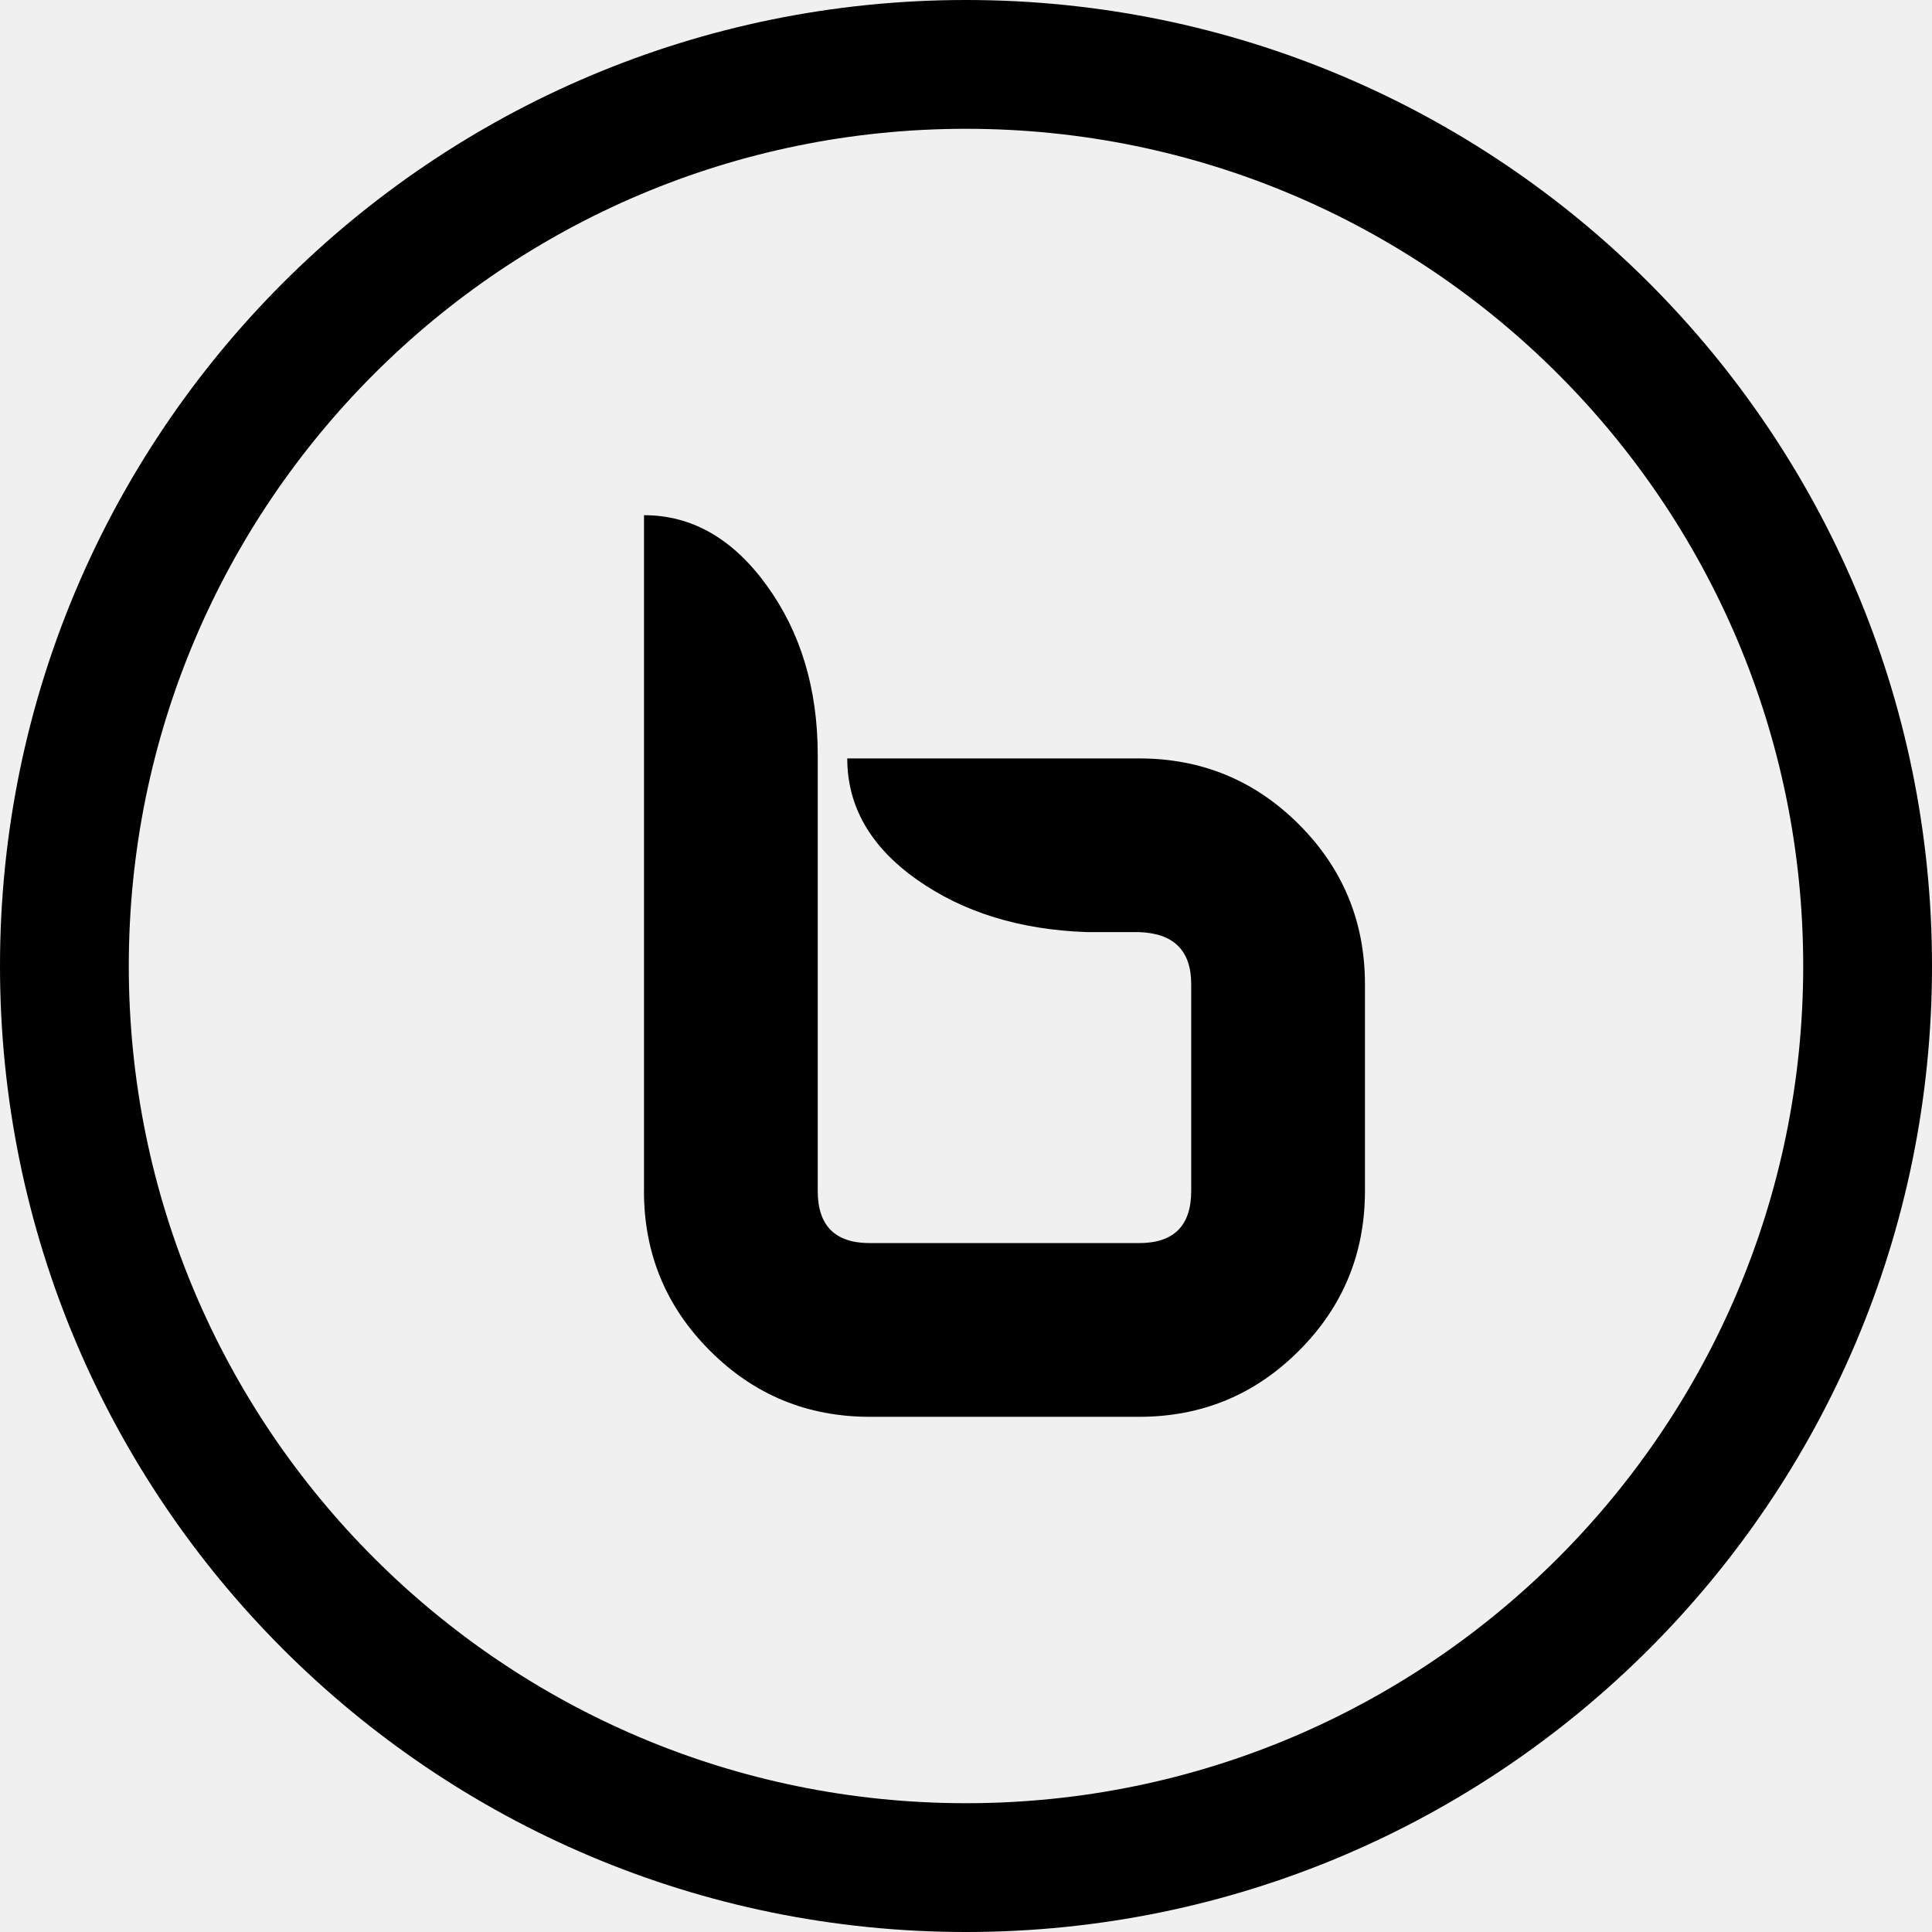
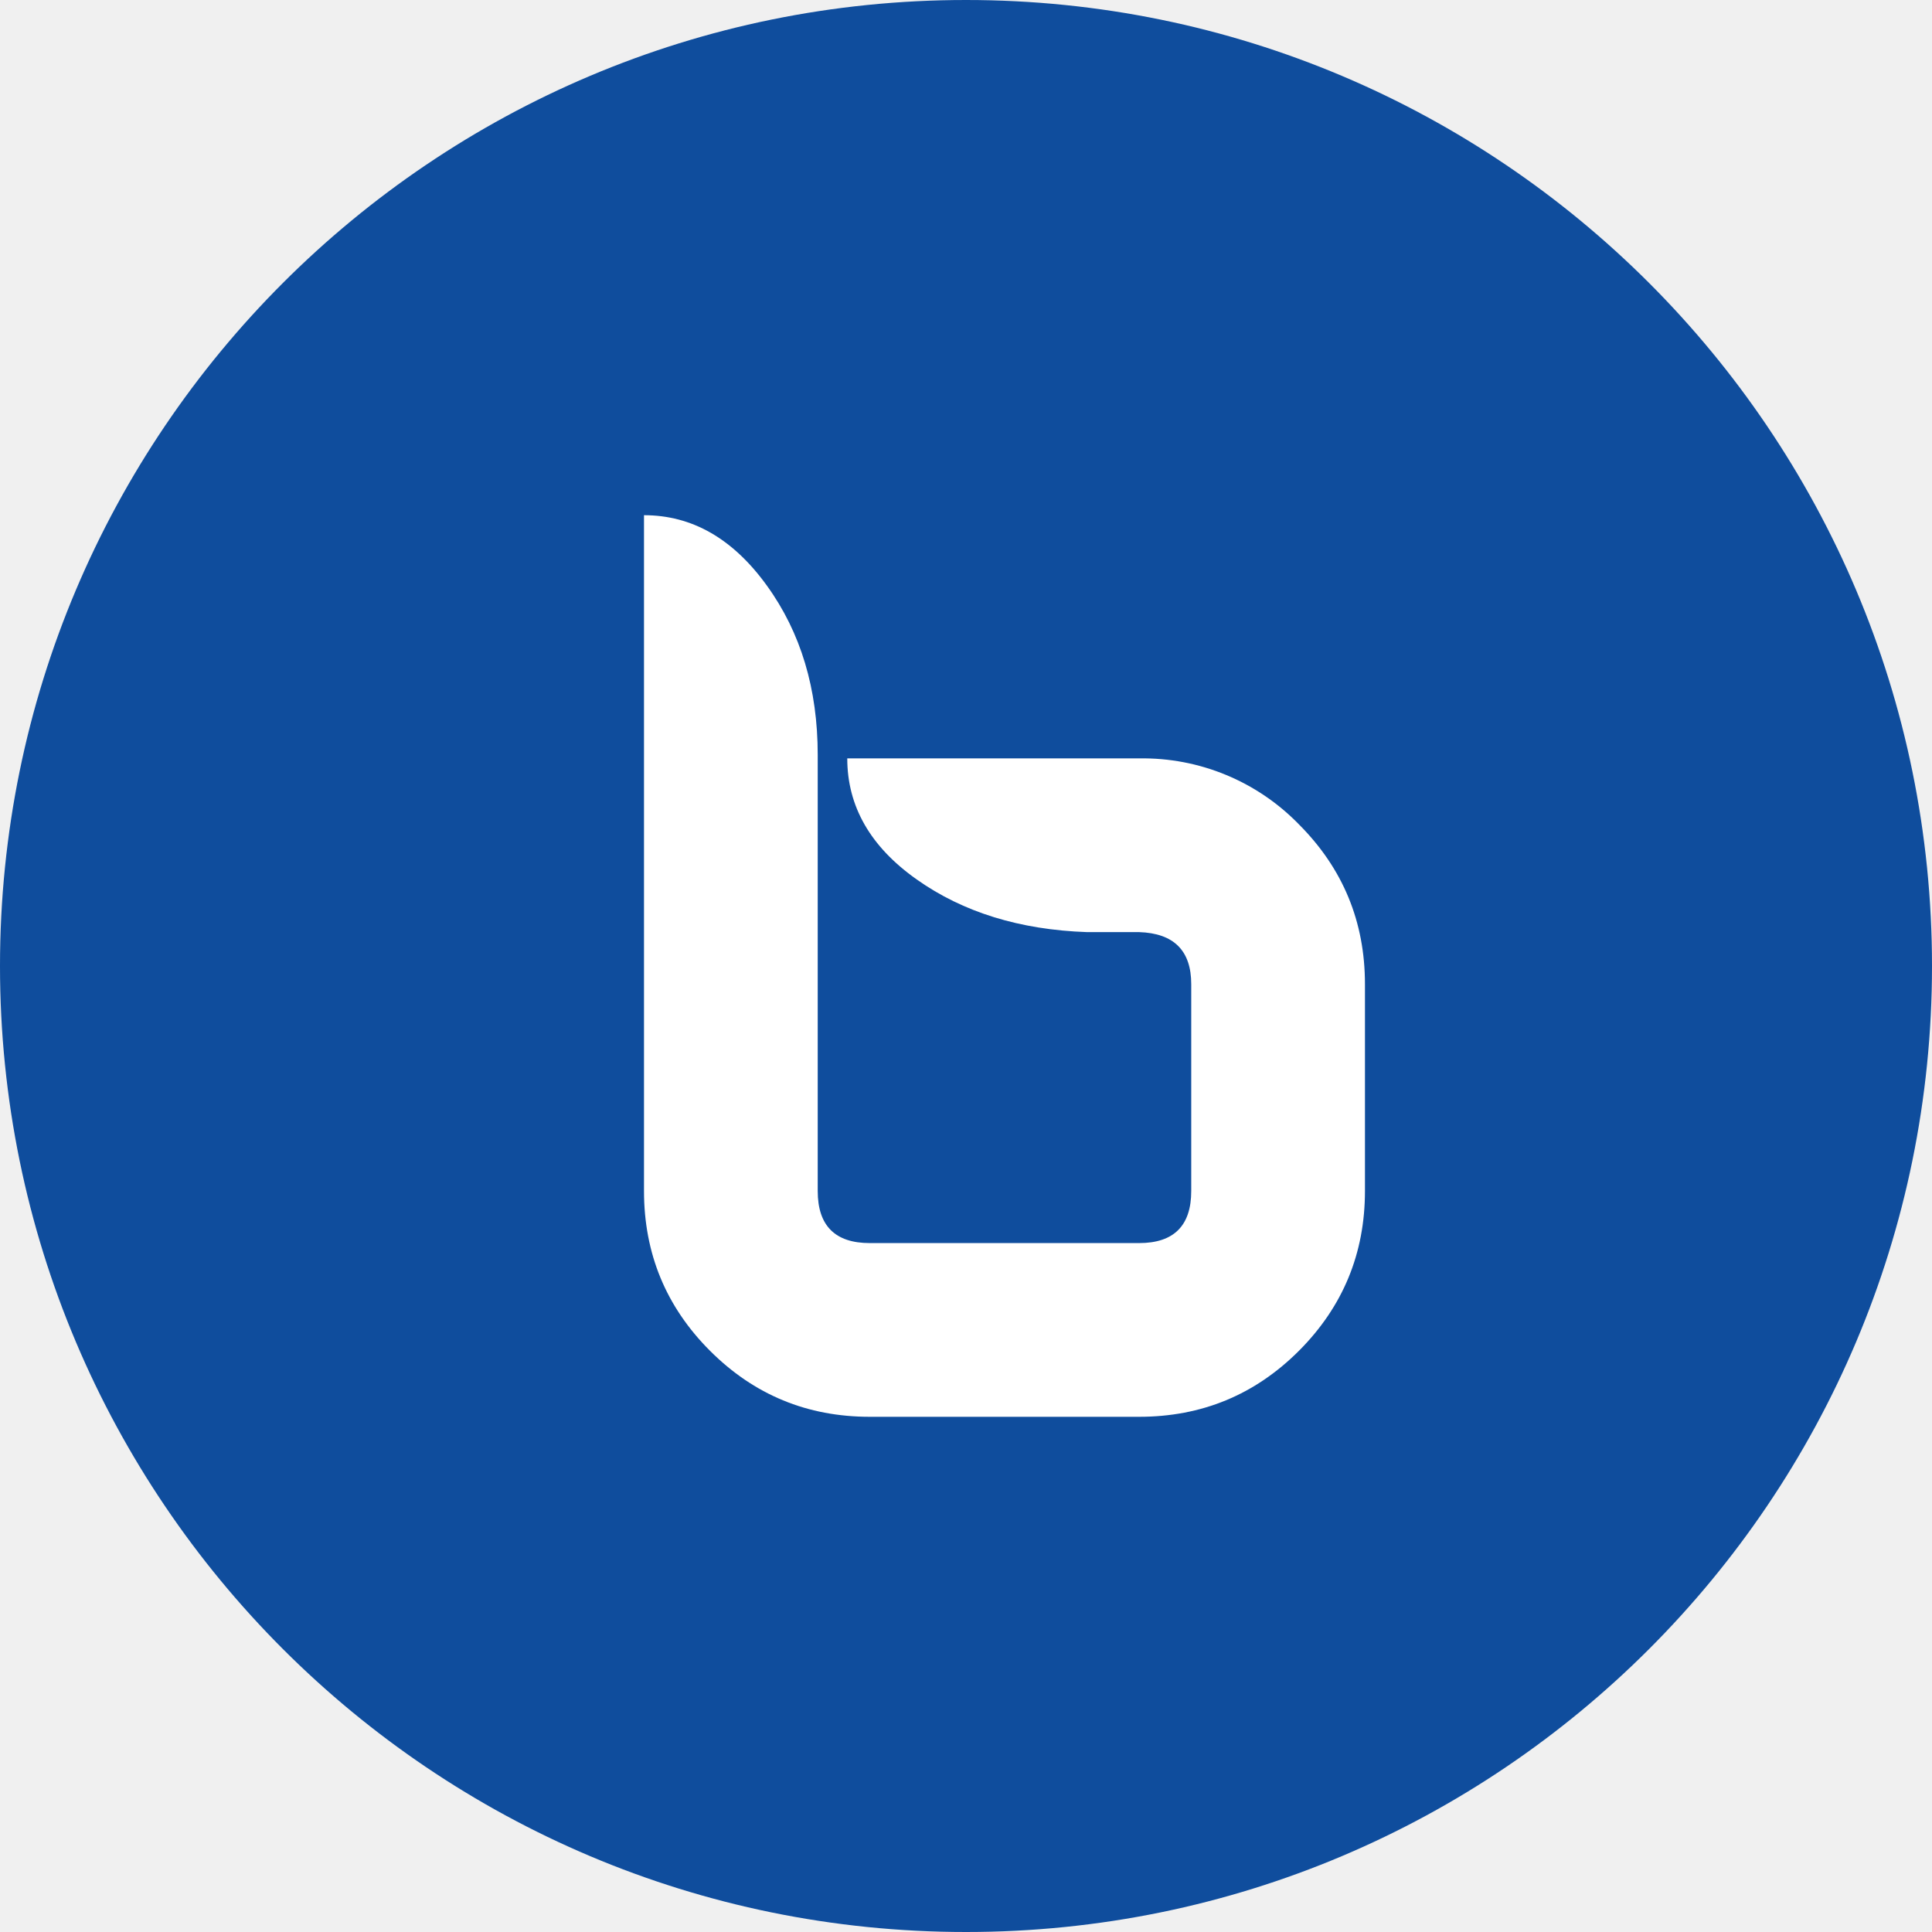
- <svg xmlns="http://www.w3.org/2000/svg" style="fill:none" height="74" width="74">
-   <path style="clip-rule:evenodd;fill:#000;fill-rule:evenodd;stroke-width:4.933" d="M69.067 37c0 17.71-14.357 32.067-32.067 32.067S4.933 54.71 4.933 37 19.29 4.933 37 4.933 69.067 19.29 69.067 37zM74 37c0 20.434-16.566 37-37 37C16.565 74 0 57.434 0 37 0 16.565 16.565 0 37 0c20.434 0 37 16.565 37 37Zm-49.333 8.617V19.733c1.836 0 3.405.899 4.704 2.695 1.3 1.797 1.95 3.96 1.95 6.488v16.701c0 1.33.665 1.996 1.995 1.996H43.63c1.33 0 1.996-.665 1.996-1.996v-7.918c0-1.287-.665-1.952-1.996-1.997h-1.996c-2.573-.09-4.747-.76-6.52-2.015-1.775-1.254-2.662-2.8-2.662-4.638H43.63c2.396 0 4.435.843 6.122 2.528 1.685 1.686 2.529 3.726 2.529 6.122v7.918c0 2.395-.844 4.436-2.53 6.121-1.686 1.687-3.725 2.529-6.12 2.529H33.315c-2.395 0-4.436-.842-6.12-2.529-1.687-1.685-2.53-3.726-2.53-6.121z" />
+ <svg xmlns="http://www.w3.org/2000/svg" width="24" height="24" fill="none">
+   <circle cx="12" cy="12" r="12" fill="#0F4D9D" />
+   <path d="M8 6.4v8.395c0 .776.273 1.438.82 1.985.547.547 1.208.82 1.985.82h3.345c.777 0 1.439-.273 1.986-.82.546-.547.82-1.209.82-1.985v-2.569c0-.777-.274-1.438-.82-1.985a2.705 2.705 0 0 0-1.986-.82h-3.625c0 .596.288 1.098.863 1.504.575.407 1.28.625 2.115.654h.647c.432.014.648.23.648.647v2.569c0 .431-.216.647-.648.647h-3.345c-.431 0-.647-.216-.647-.647V9.378c0-.82-.21-1.521-.632-2.104C9.104 6.69 8.596 6.4 8 6.4Z" fill="#fff" />
</svg>
